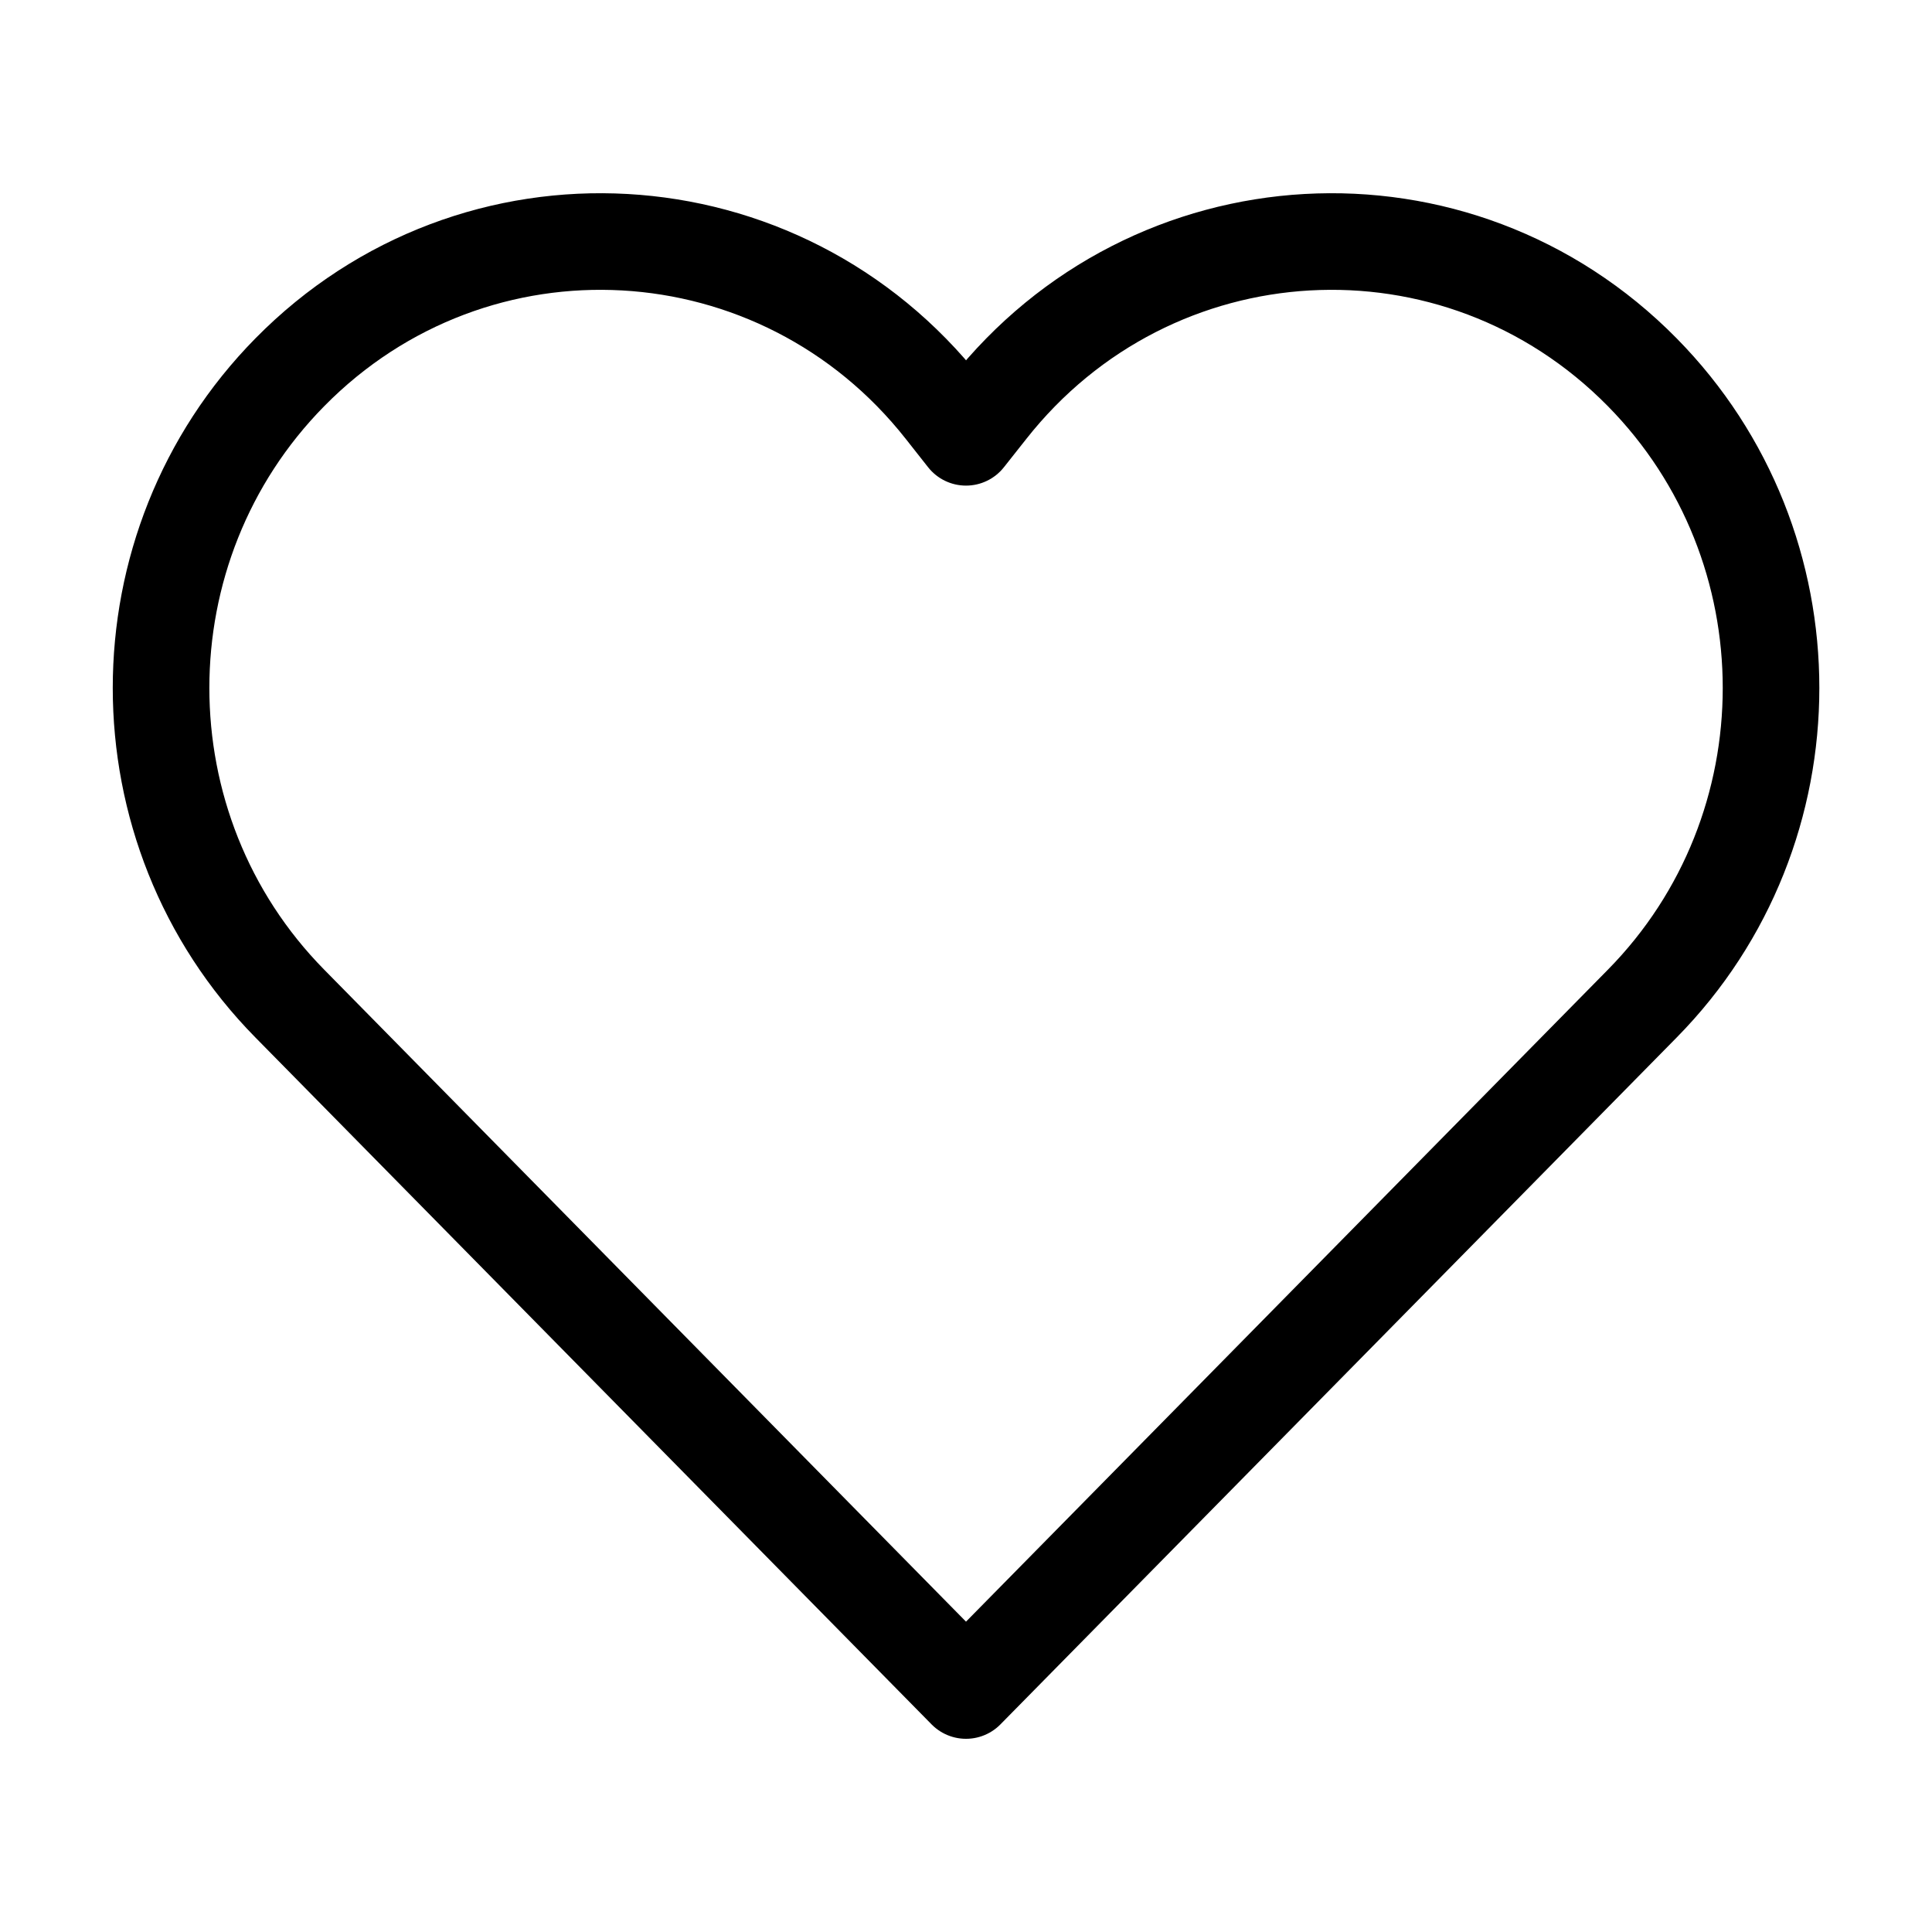
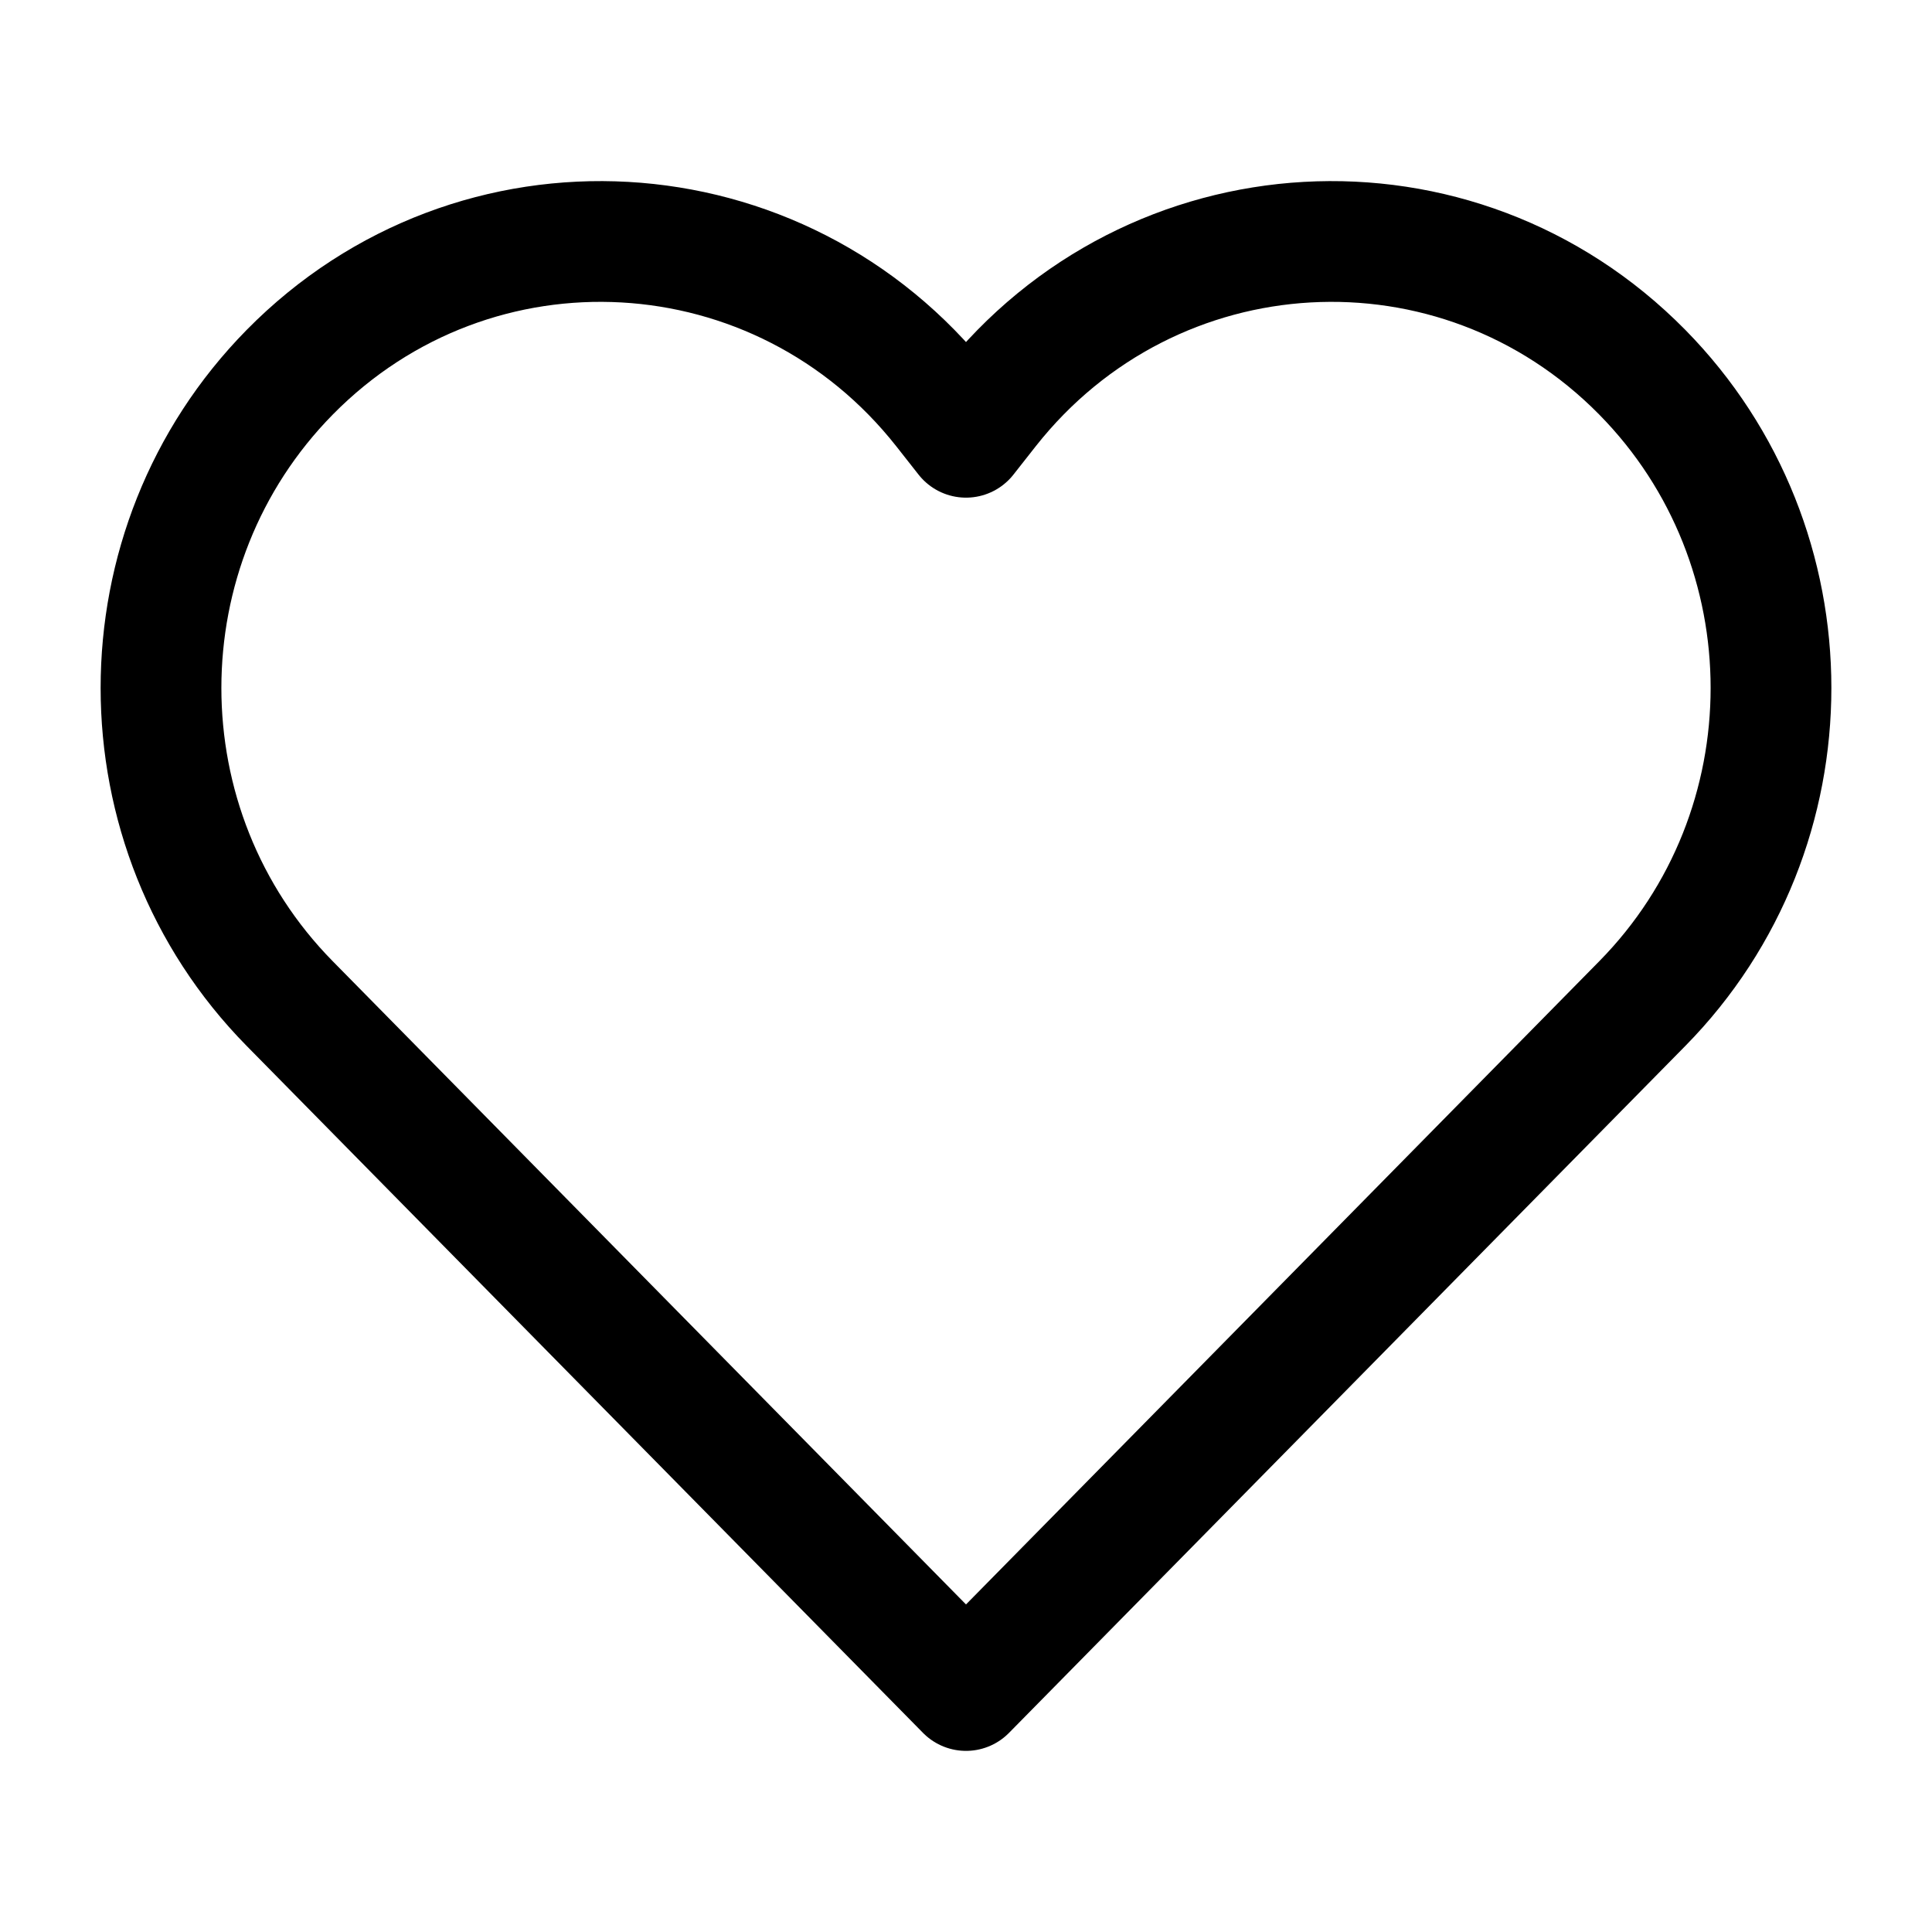
- <svg xmlns="http://www.w3.org/2000/svg" width="20" height="20" viewBox="0 0 20 20" fill="none">
-   <path d="M3 10.389L10 17.5L17.001 10.389C18.778 8.585 18.778 5.658 17.001 3.854C15.083 1.906 11.925 2.084 10.231 4.235L10 4.527L9.77 4.235C8.076 2.084 4.917 1.906 3 3.854C1.223 5.658 1.223 8.585 3 10.389Z" stroke="black" stroke-linejoin="round" />
+ <svg xmlns="http://www.w3.org/2000/svg" width="24" height="24" viewBox="0 0 24 24" fill="none">
+   <path d="M3.599 12.467L12 21L20.401 12.467C22.533 10.302 22.533 6.79 20.401 4.624C18.1 2.287 14.309 2.5 12.276 5.081L12 5.432L11.724 5.081C9.691 2.5 5.9 2.287 3.599 4.624C1.467 6.79 1.467 10.302 3.599 12.467Z" stroke="black" stroke-width="1.5" stroke-linejoin="round" />
</svg>
